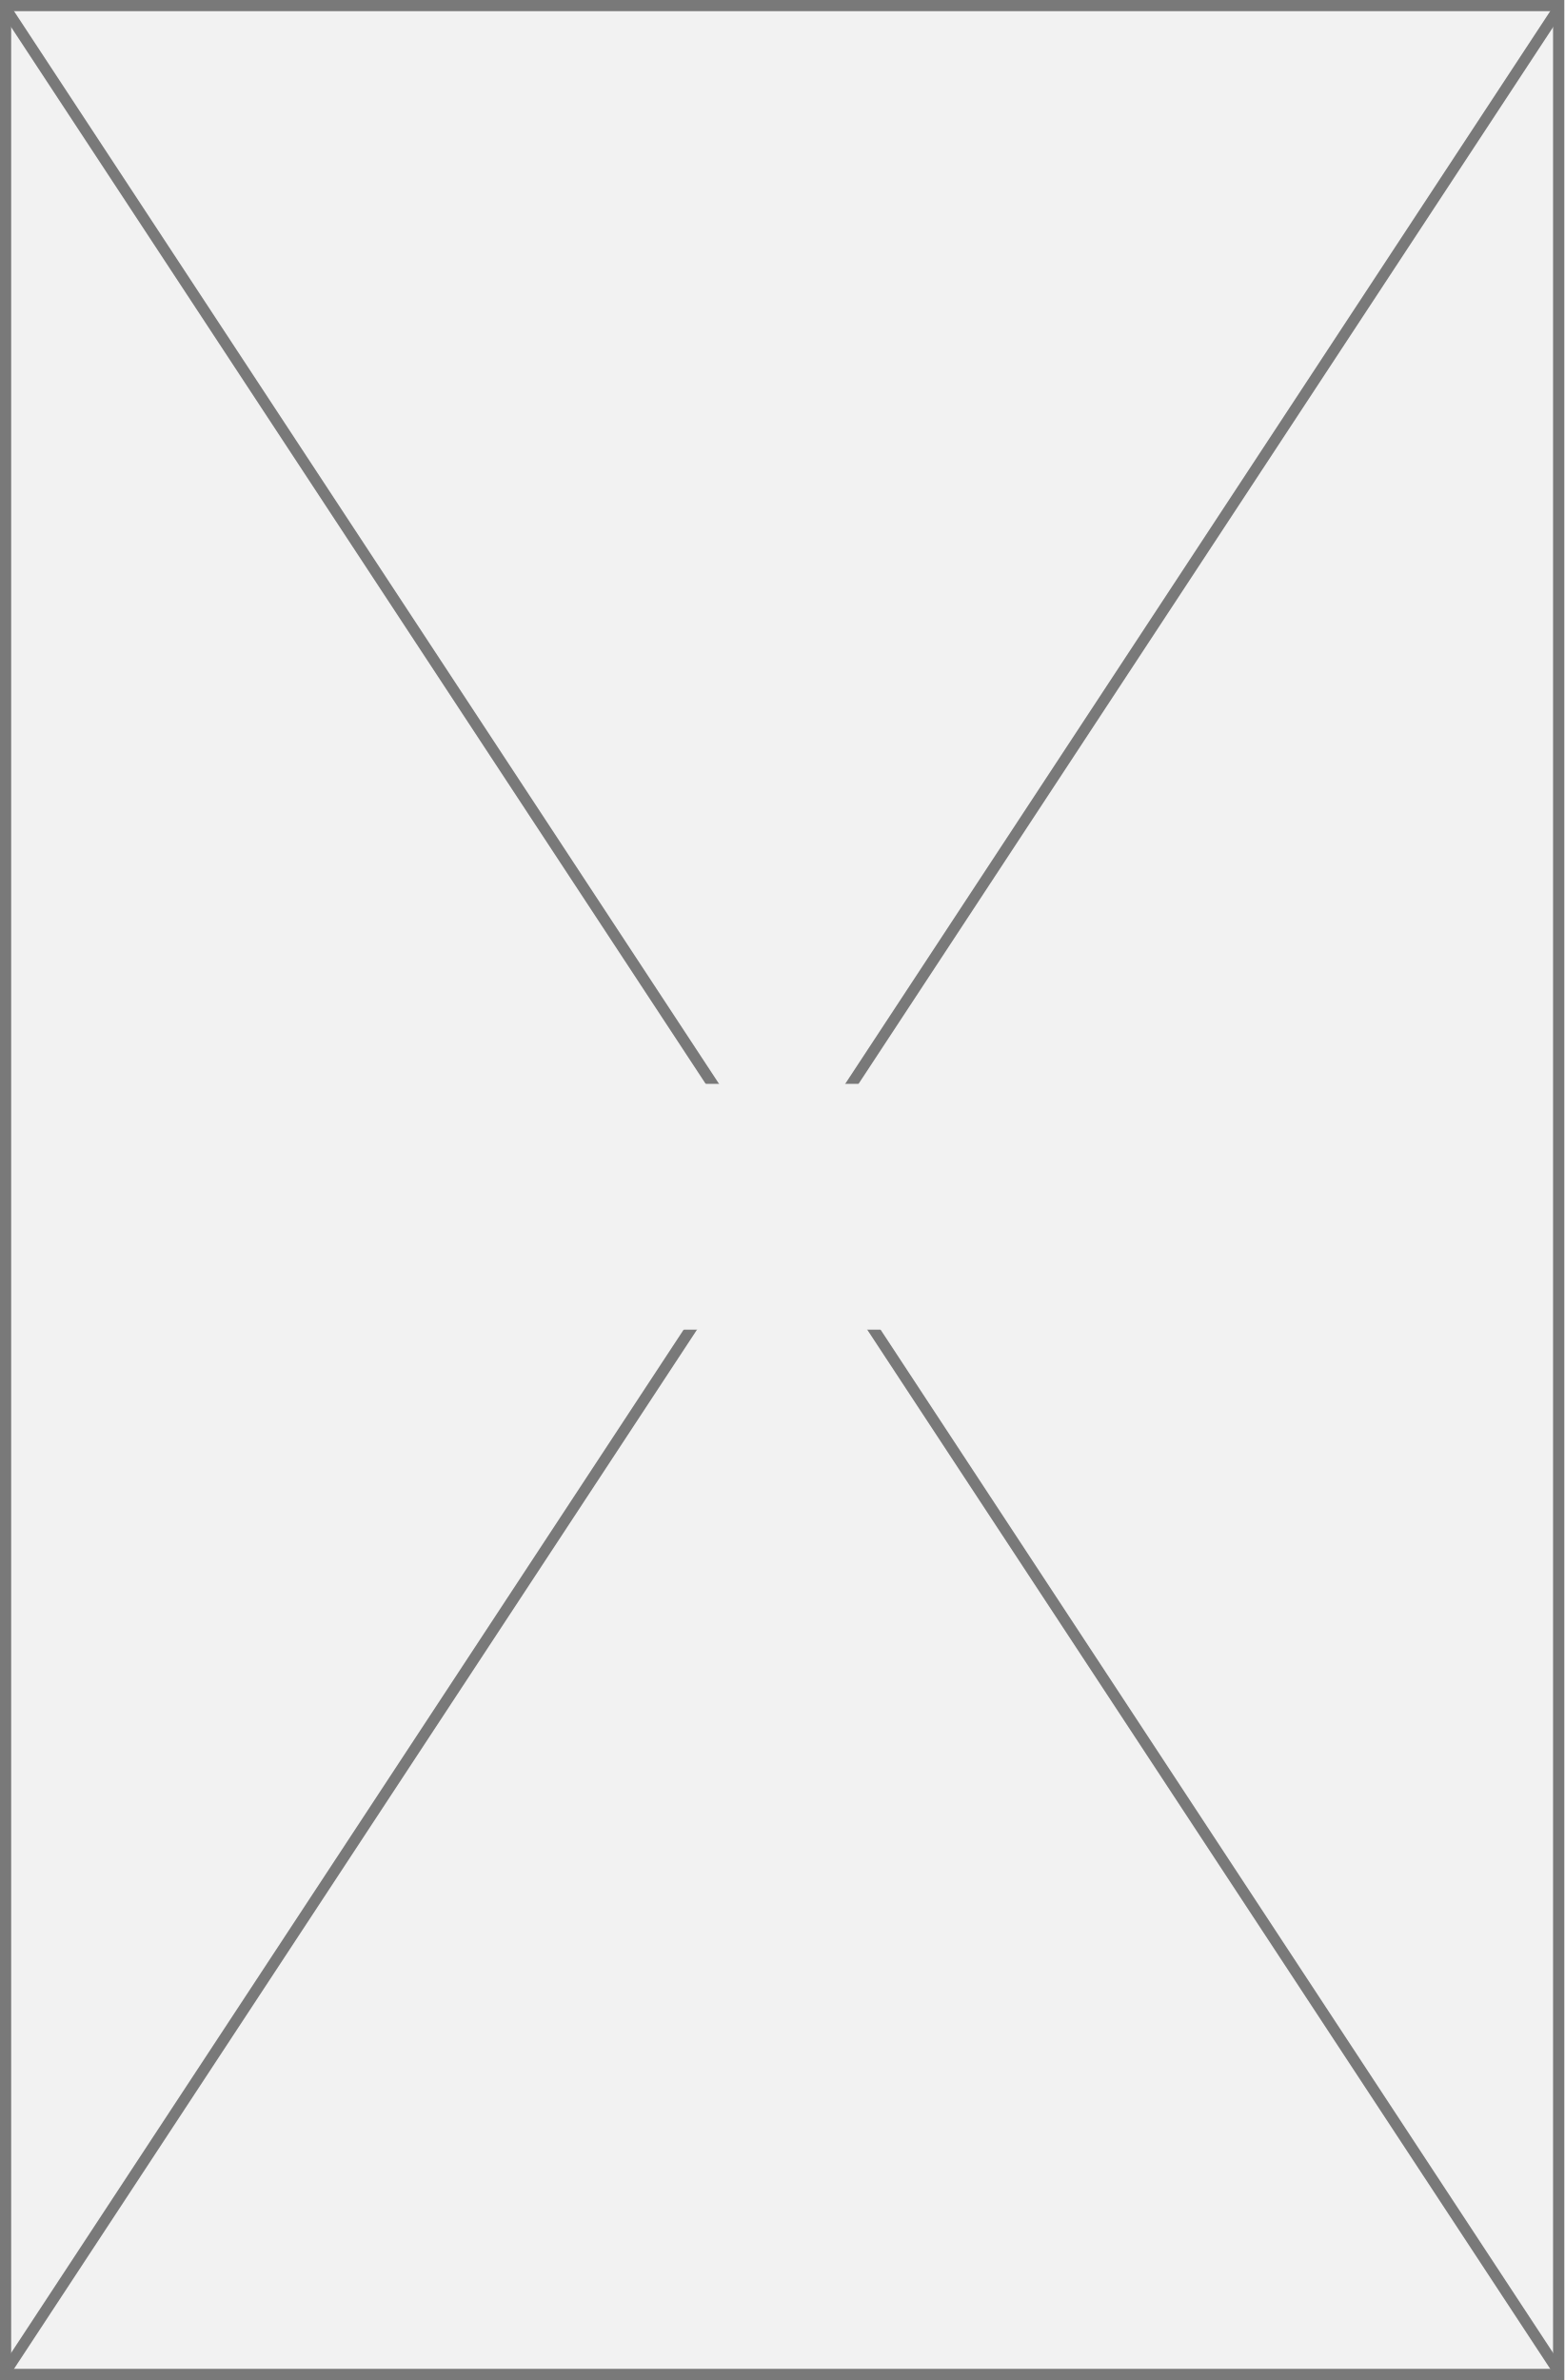
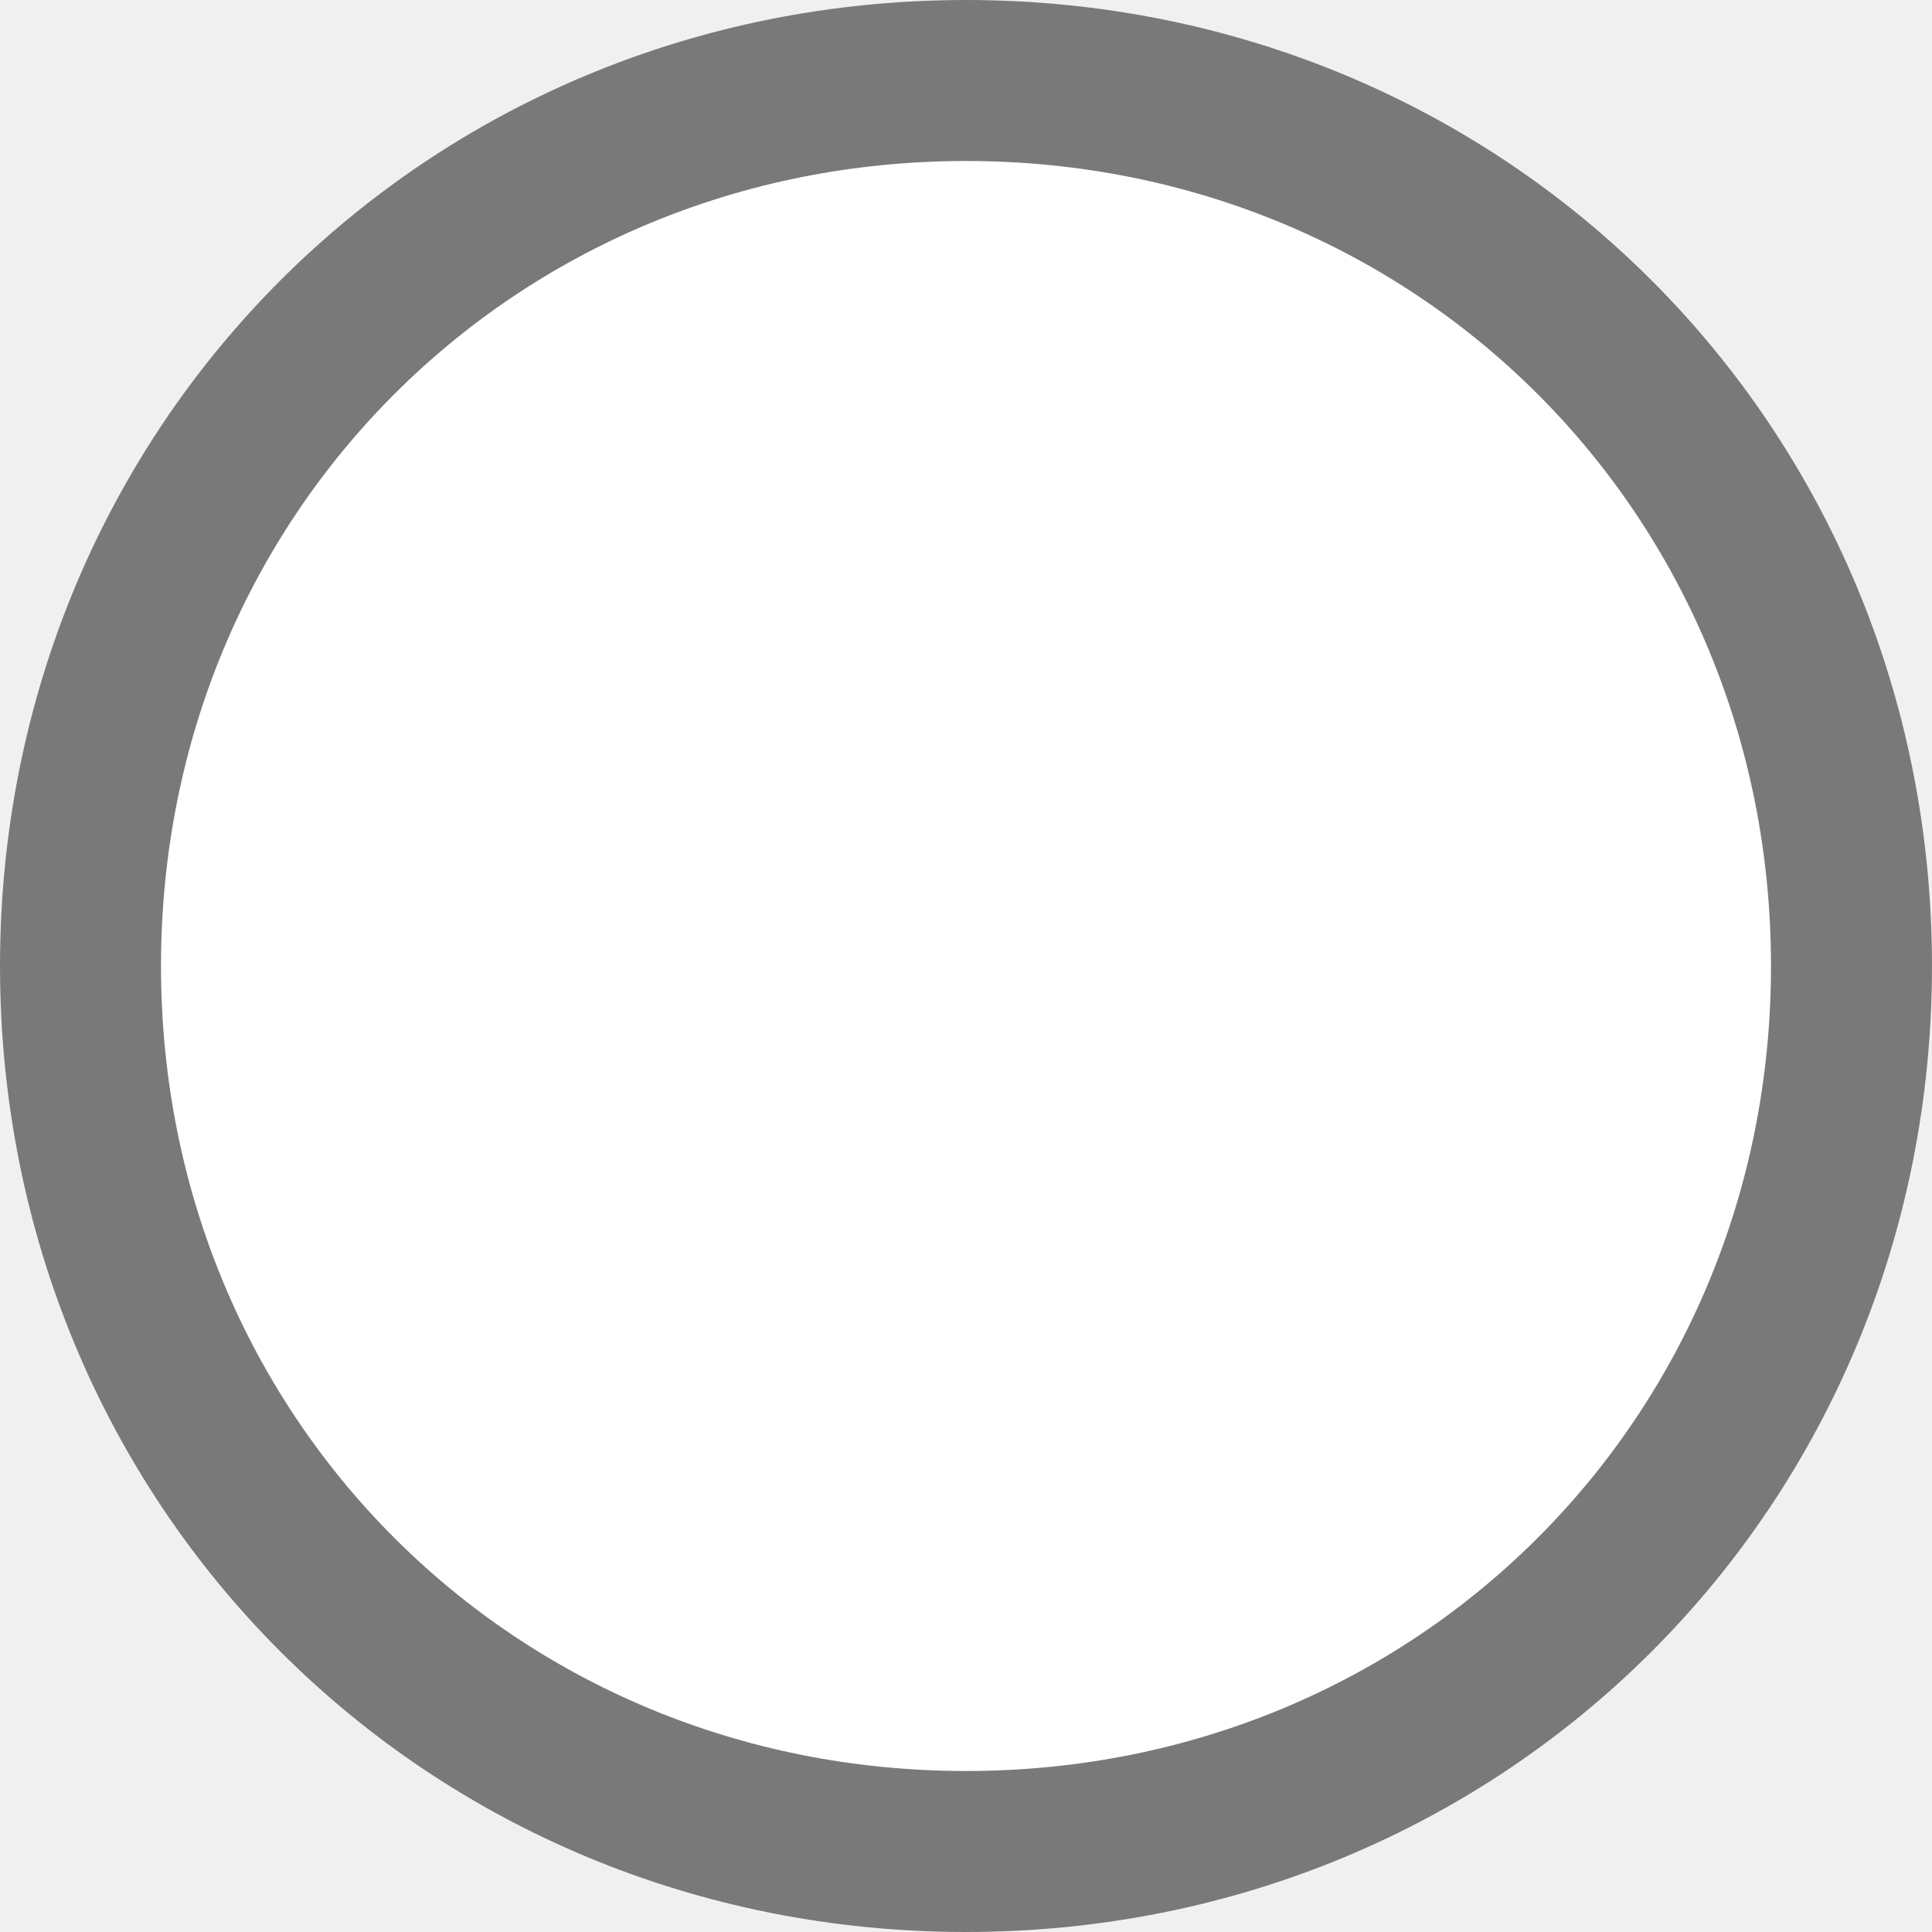
- <svg xmlns="http://www.w3.org/2000/svg" version="1.1" width="140px" height="213px">
-   <defs>
-     <mask fill="white" id="clip105">
-       <path d="M 643.426 6601  L 714.574 6601  L 714.574 6623  L 643.426 6623  Z M 608 6504  L 748 6504  L 748 6717  L 608 6717  Z " fill-rule="evenodd" />
-     </mask>
-   </defs>
-   <g transform="matrix(1 0 0 1 -608 -6504 )">
-     <path d="M 608.5 6504.5  L 747.5 6504.5  L 747.5 6716.5  L 608.5 6716.5  L 608.5 6504.5  Z " fill-rule="nonzero" fill="#f2f2f2" stroke="none" />
-     <path d="M 608.5 6504.5  L 747.5 6504.5  L 747.5 6716.5  L 608.5 6716.5  L 608.5 6504.5  Z " stroke-width="1" stroke="#797979" fill="none" />
-     <path d="M 608.418 6504.636  L 747.582 6716.364  M 747.582 6504.636  L 608.418 6716.364  " stroke-width="1" stroke="#797979" fill="none" mask="url(#clip105)" />
-   </g>
+ <svg xmlns="http://www.w3.org/2000/svg" version="1.1" width="12px" height="12px" viewBox="1398 7418  12 12">
+   <path d="M 1404 7418  C 1407.36 7418  1410 7420.64  1410 7424  C 1410 7427.36  1407.36 7430  1404 7430  C 1400.64 7430  1398 7427.36  1398 7424  C 1398 7420.64  1400.64 7418  1404 7418  Z " fill-rule="nonzero" fill="#ffffff" stroke="none" />
+   <path d="M 1404 7418.5  C 1407.08 7418.5  1409.5 7420.92  1409.5 7424  C 1409.5 7427.08  1407.08 7429.5  1404 7429.5  C 1400.92 7429.5  1398.5 7427.08  1398.5 7424  C 1398.5 7420.92  1400.92 7418.5  1404 7418.5  Z " stroke-width="1" stroke="#797979" fill="none" />
</svg>
